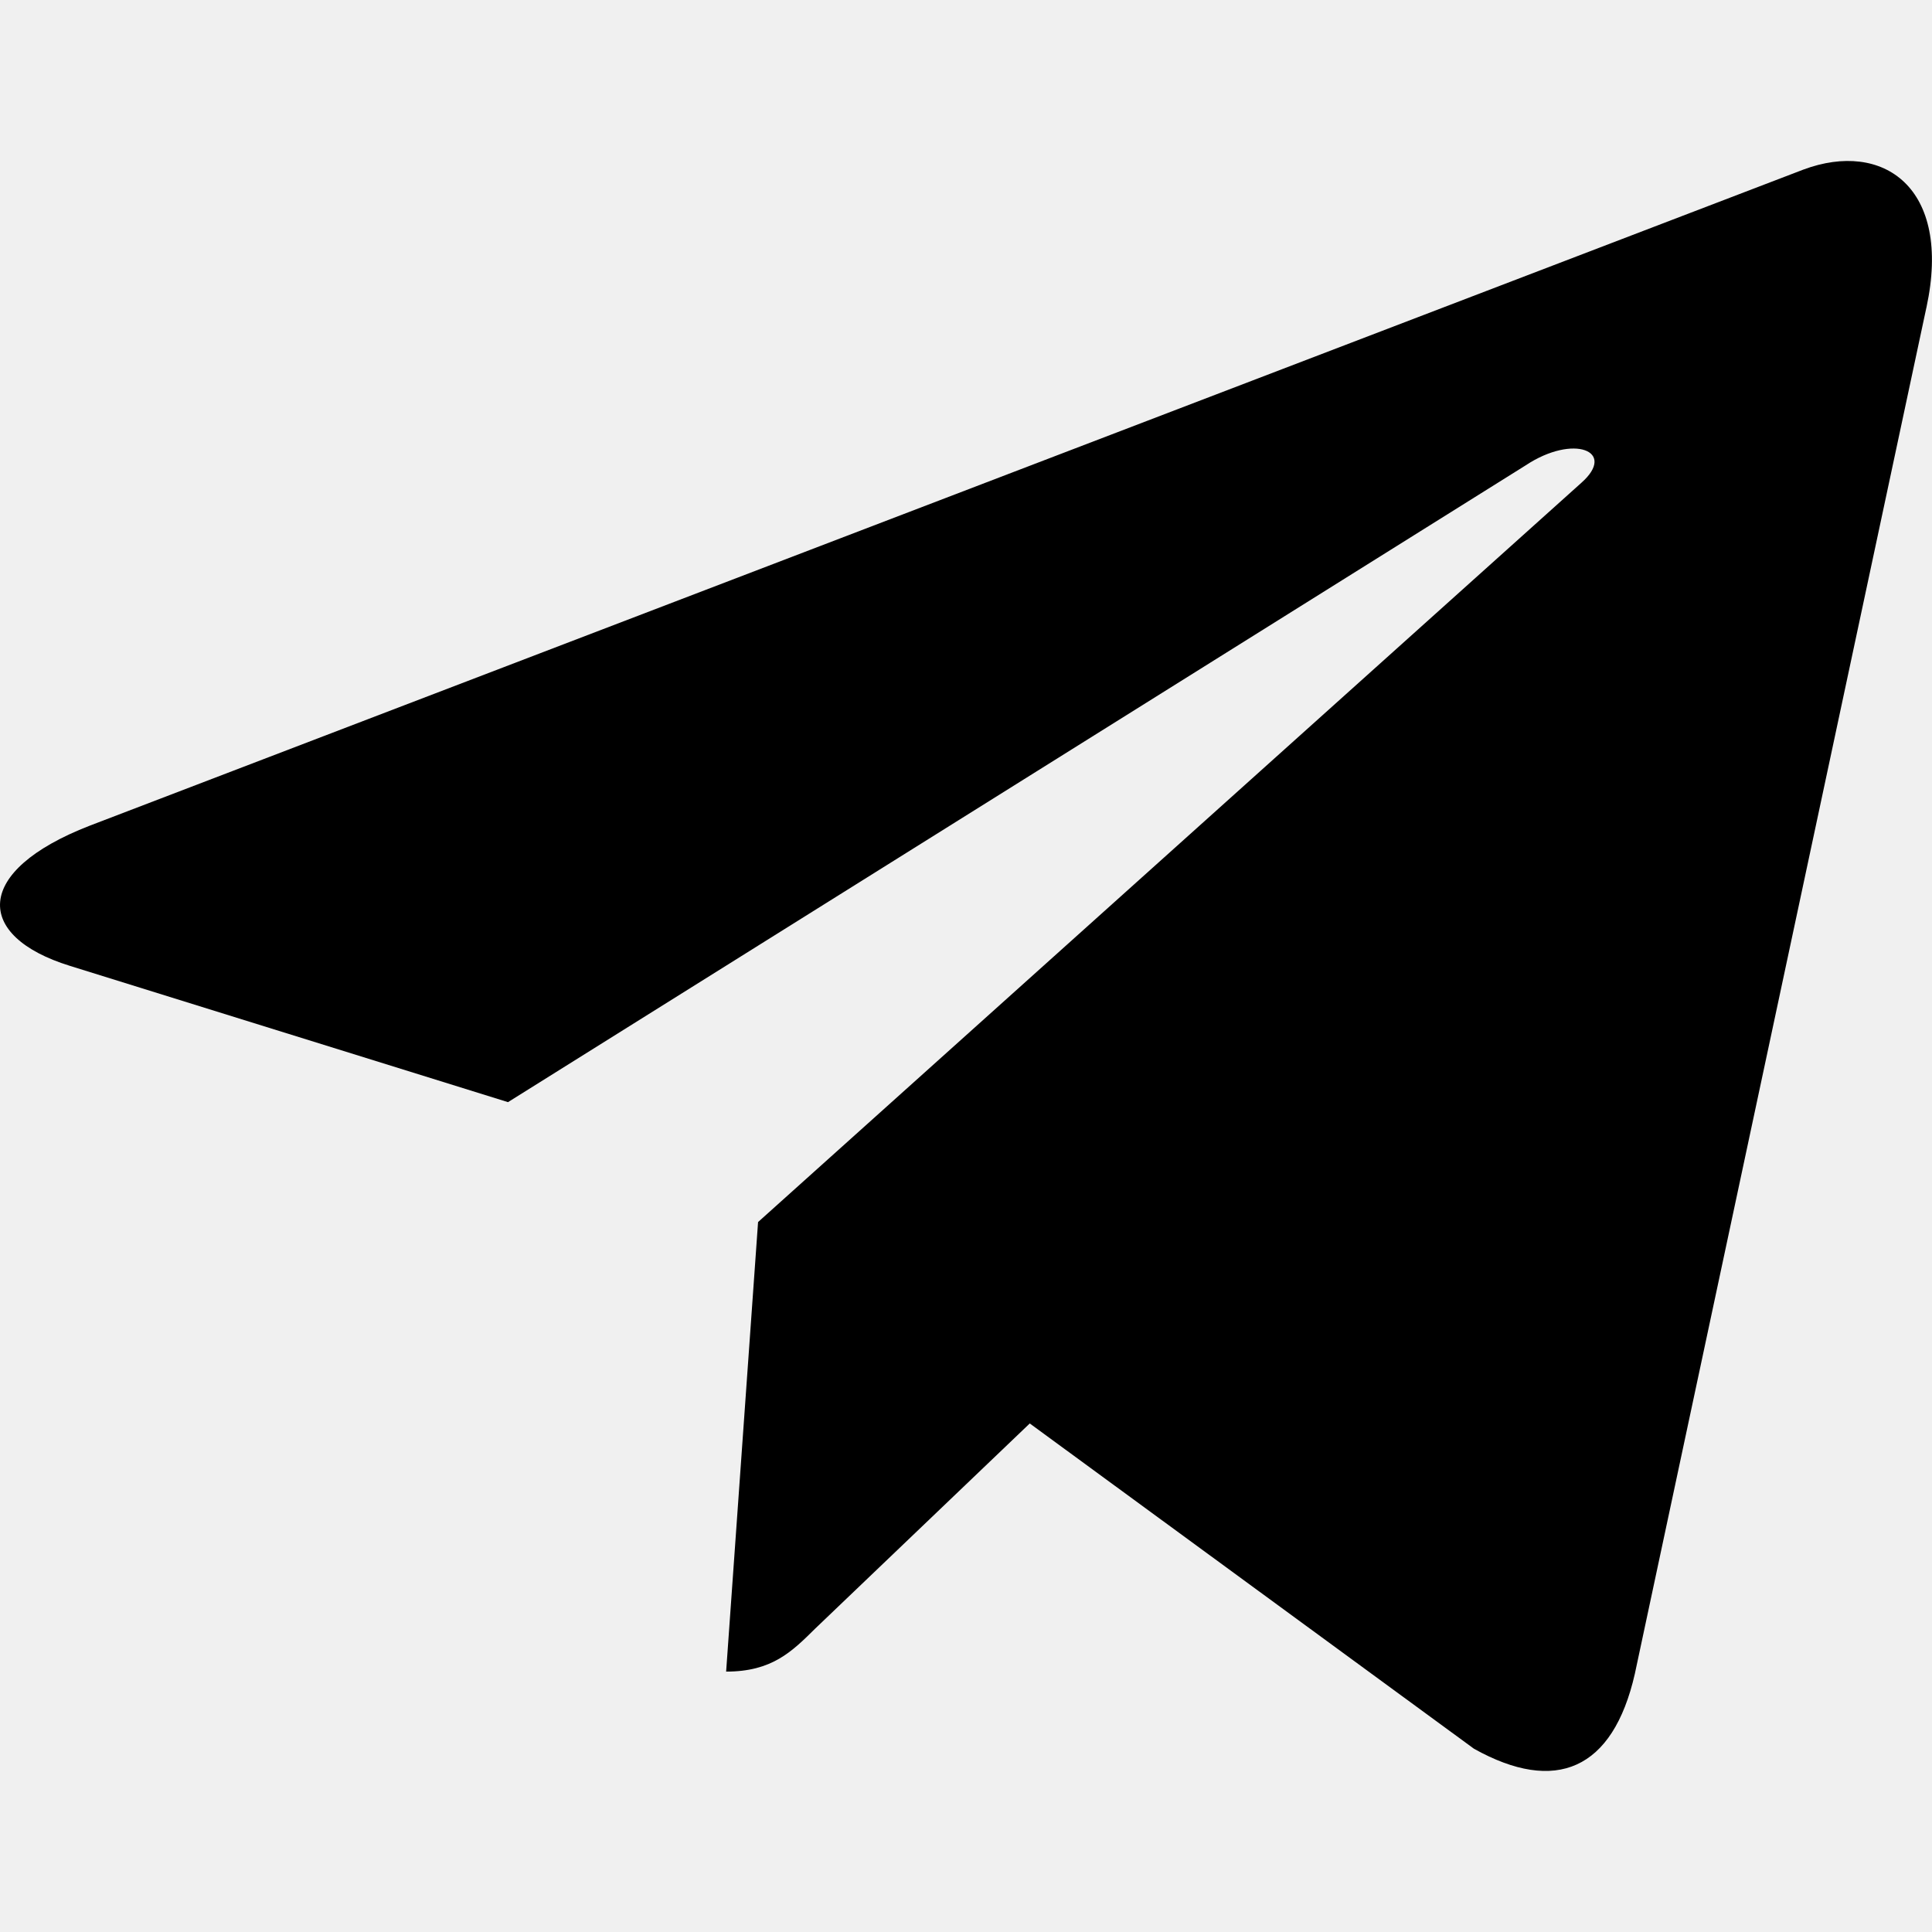
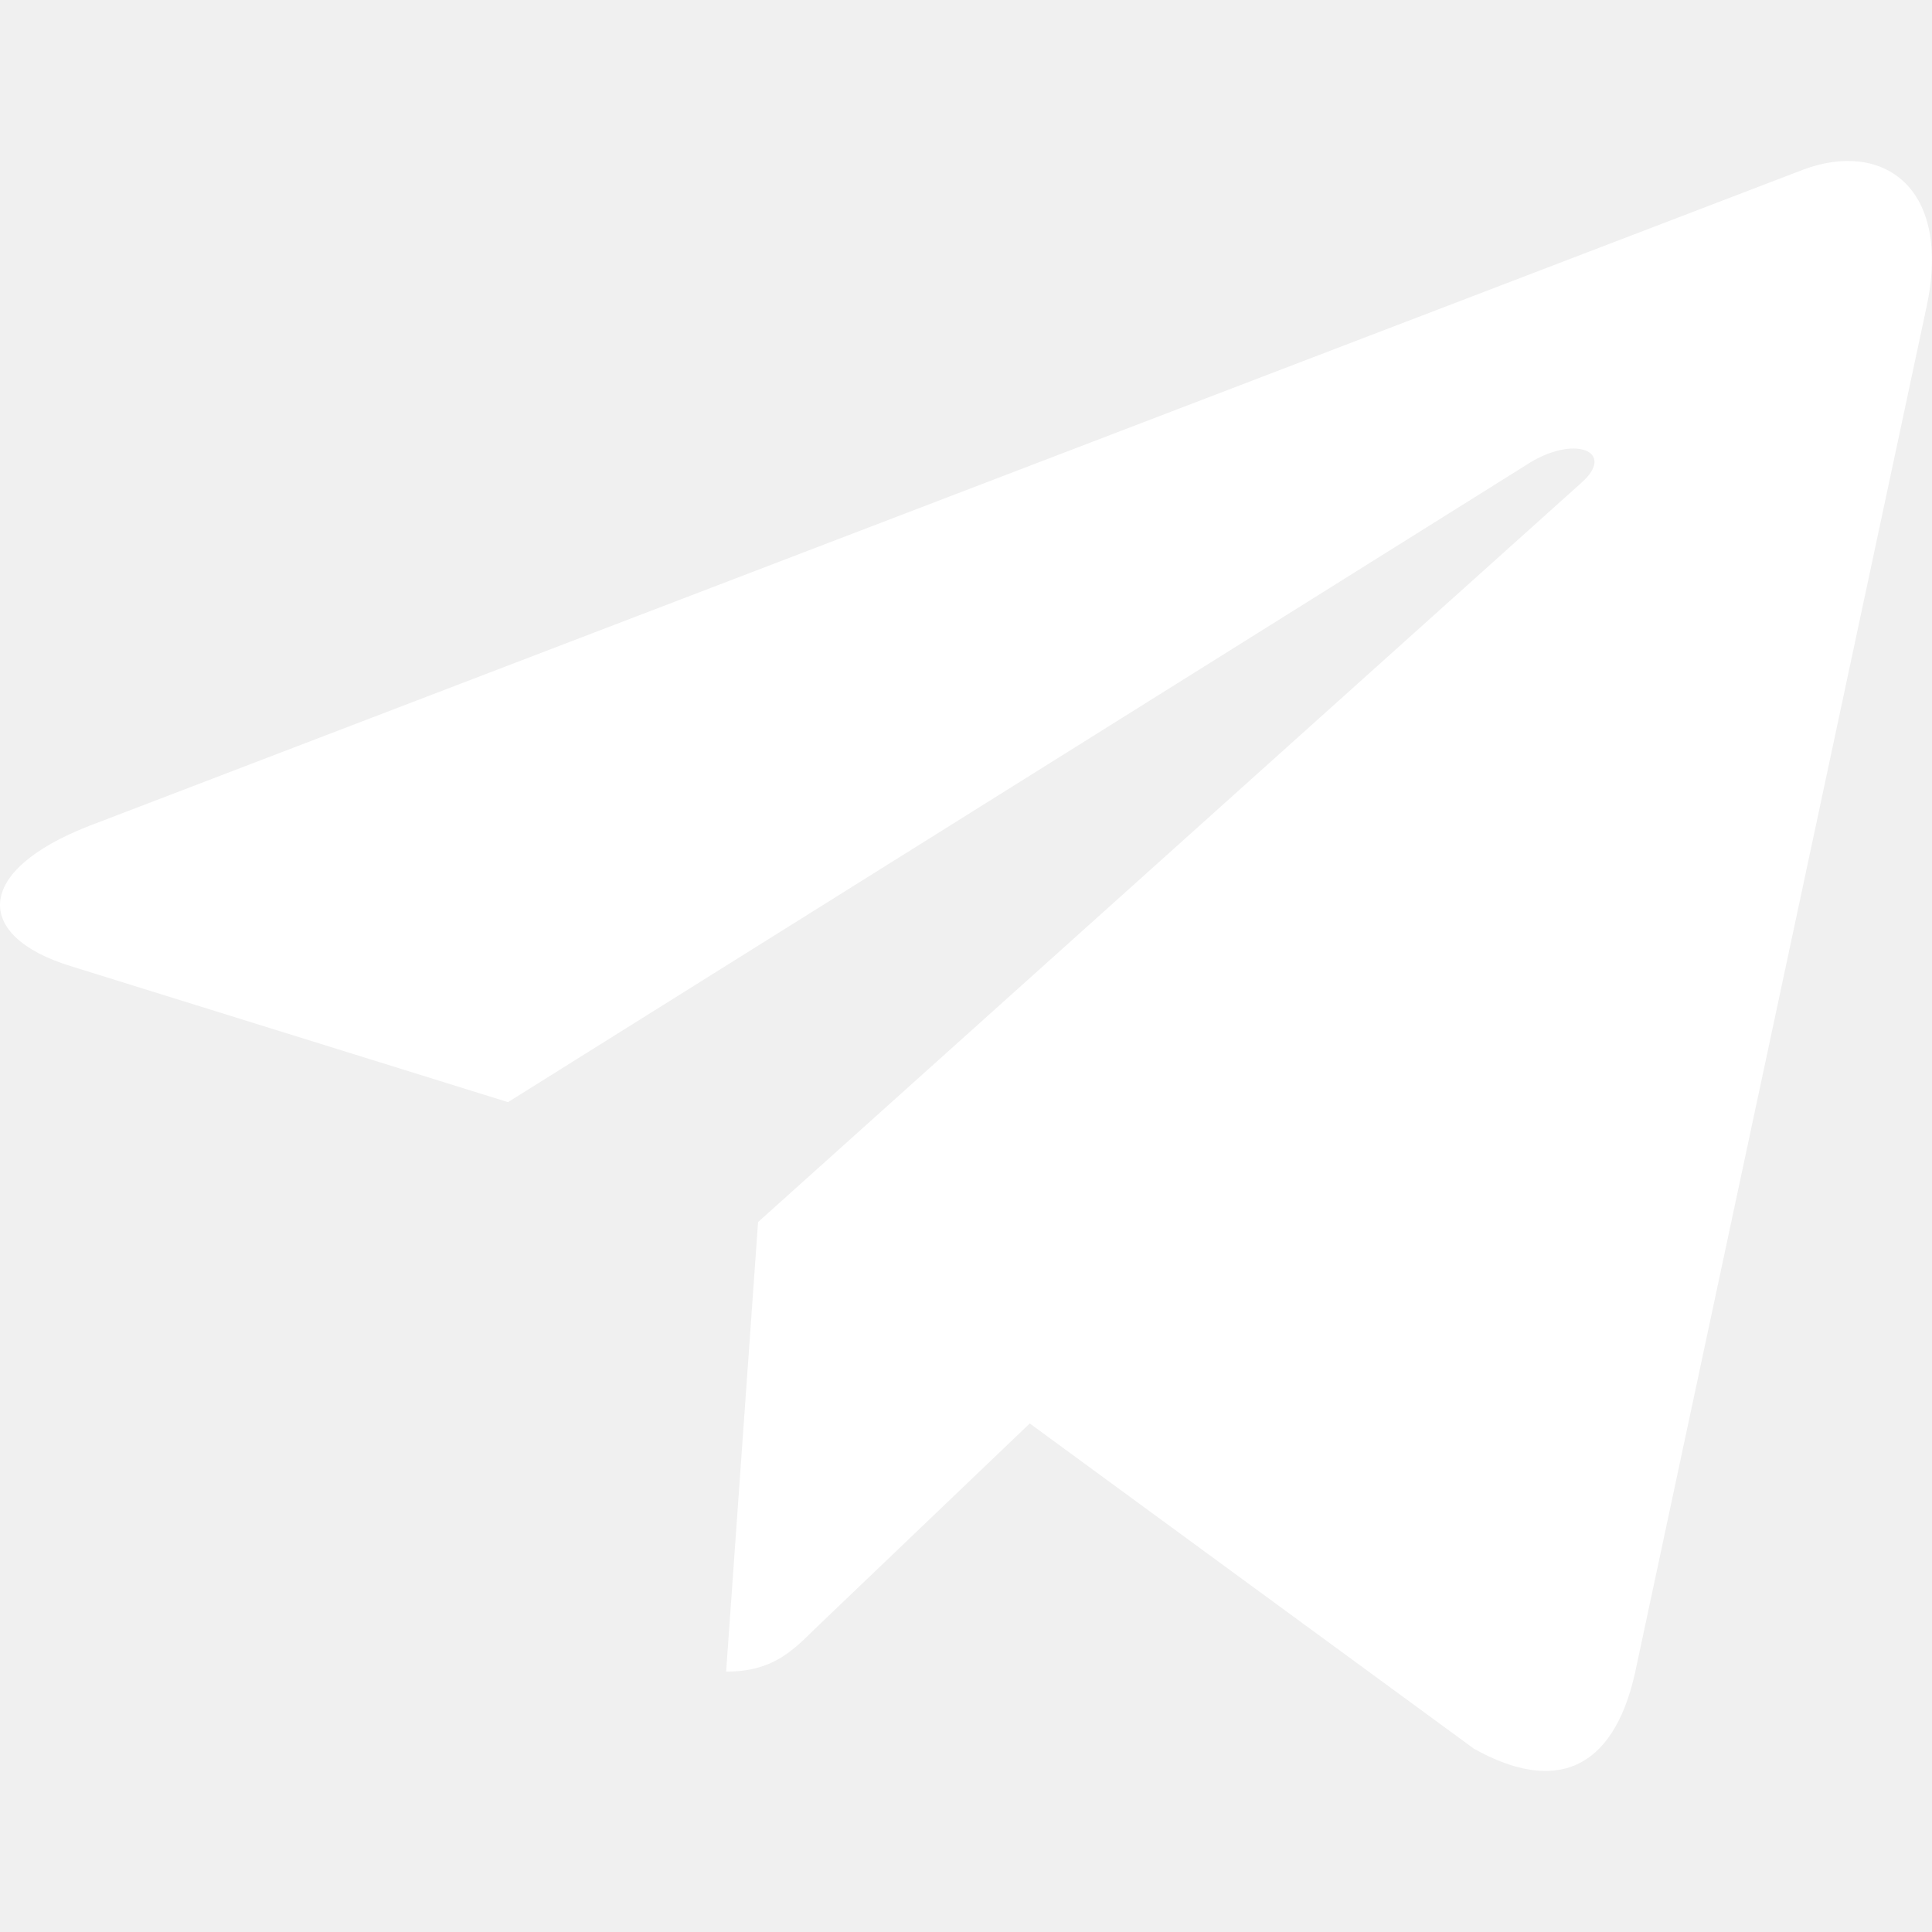
<svg xmlns="http://www.w3.org/2000/svg" width="32" height="32" viewBox="0 0 32 32" fill="none">
  <g opacity="1">
-     <path d="M12.556 20.241L12.027 27.687C12.784 27.687 13.112 27.361 13.506 26.971L17.056 23.577L24.414 28.965C25.763 29.717 26.714 29.321 27.078 27.724L31.907 5.095L31.908 5.093C32.336 3.099 31.187 2.319 29.872 2.808L1.486 13.676C-0.452 14.428 -0.422 15.508 1.156 15.997L8.414 18.255L25.271 7.707C26.064 7.181 26.786 7.472 26.192 7.997L12.556 20.241Z" fill="black" />
+     <path d="M12.556 20.241L12.027 27.687C12.784 27.687 13.112 27.361 13.506 26.971L17.056 23.577L24.414 28.965C25.763 29.717 26.714 29.321 27.078 27.724L31.907 5.095L31.908 5.093C32.336 3.099 31.187 2.319 29.872 2.808L1.486 13.676C-0.452 14.428 -0.422 15.508 1.156 15.997L8.414 18.255L25.271 7.707C26.064 7.181 26.786 7.472 26.192 7.997L12.556 20.241Z" fill="white" />
  </g>
</svg>
